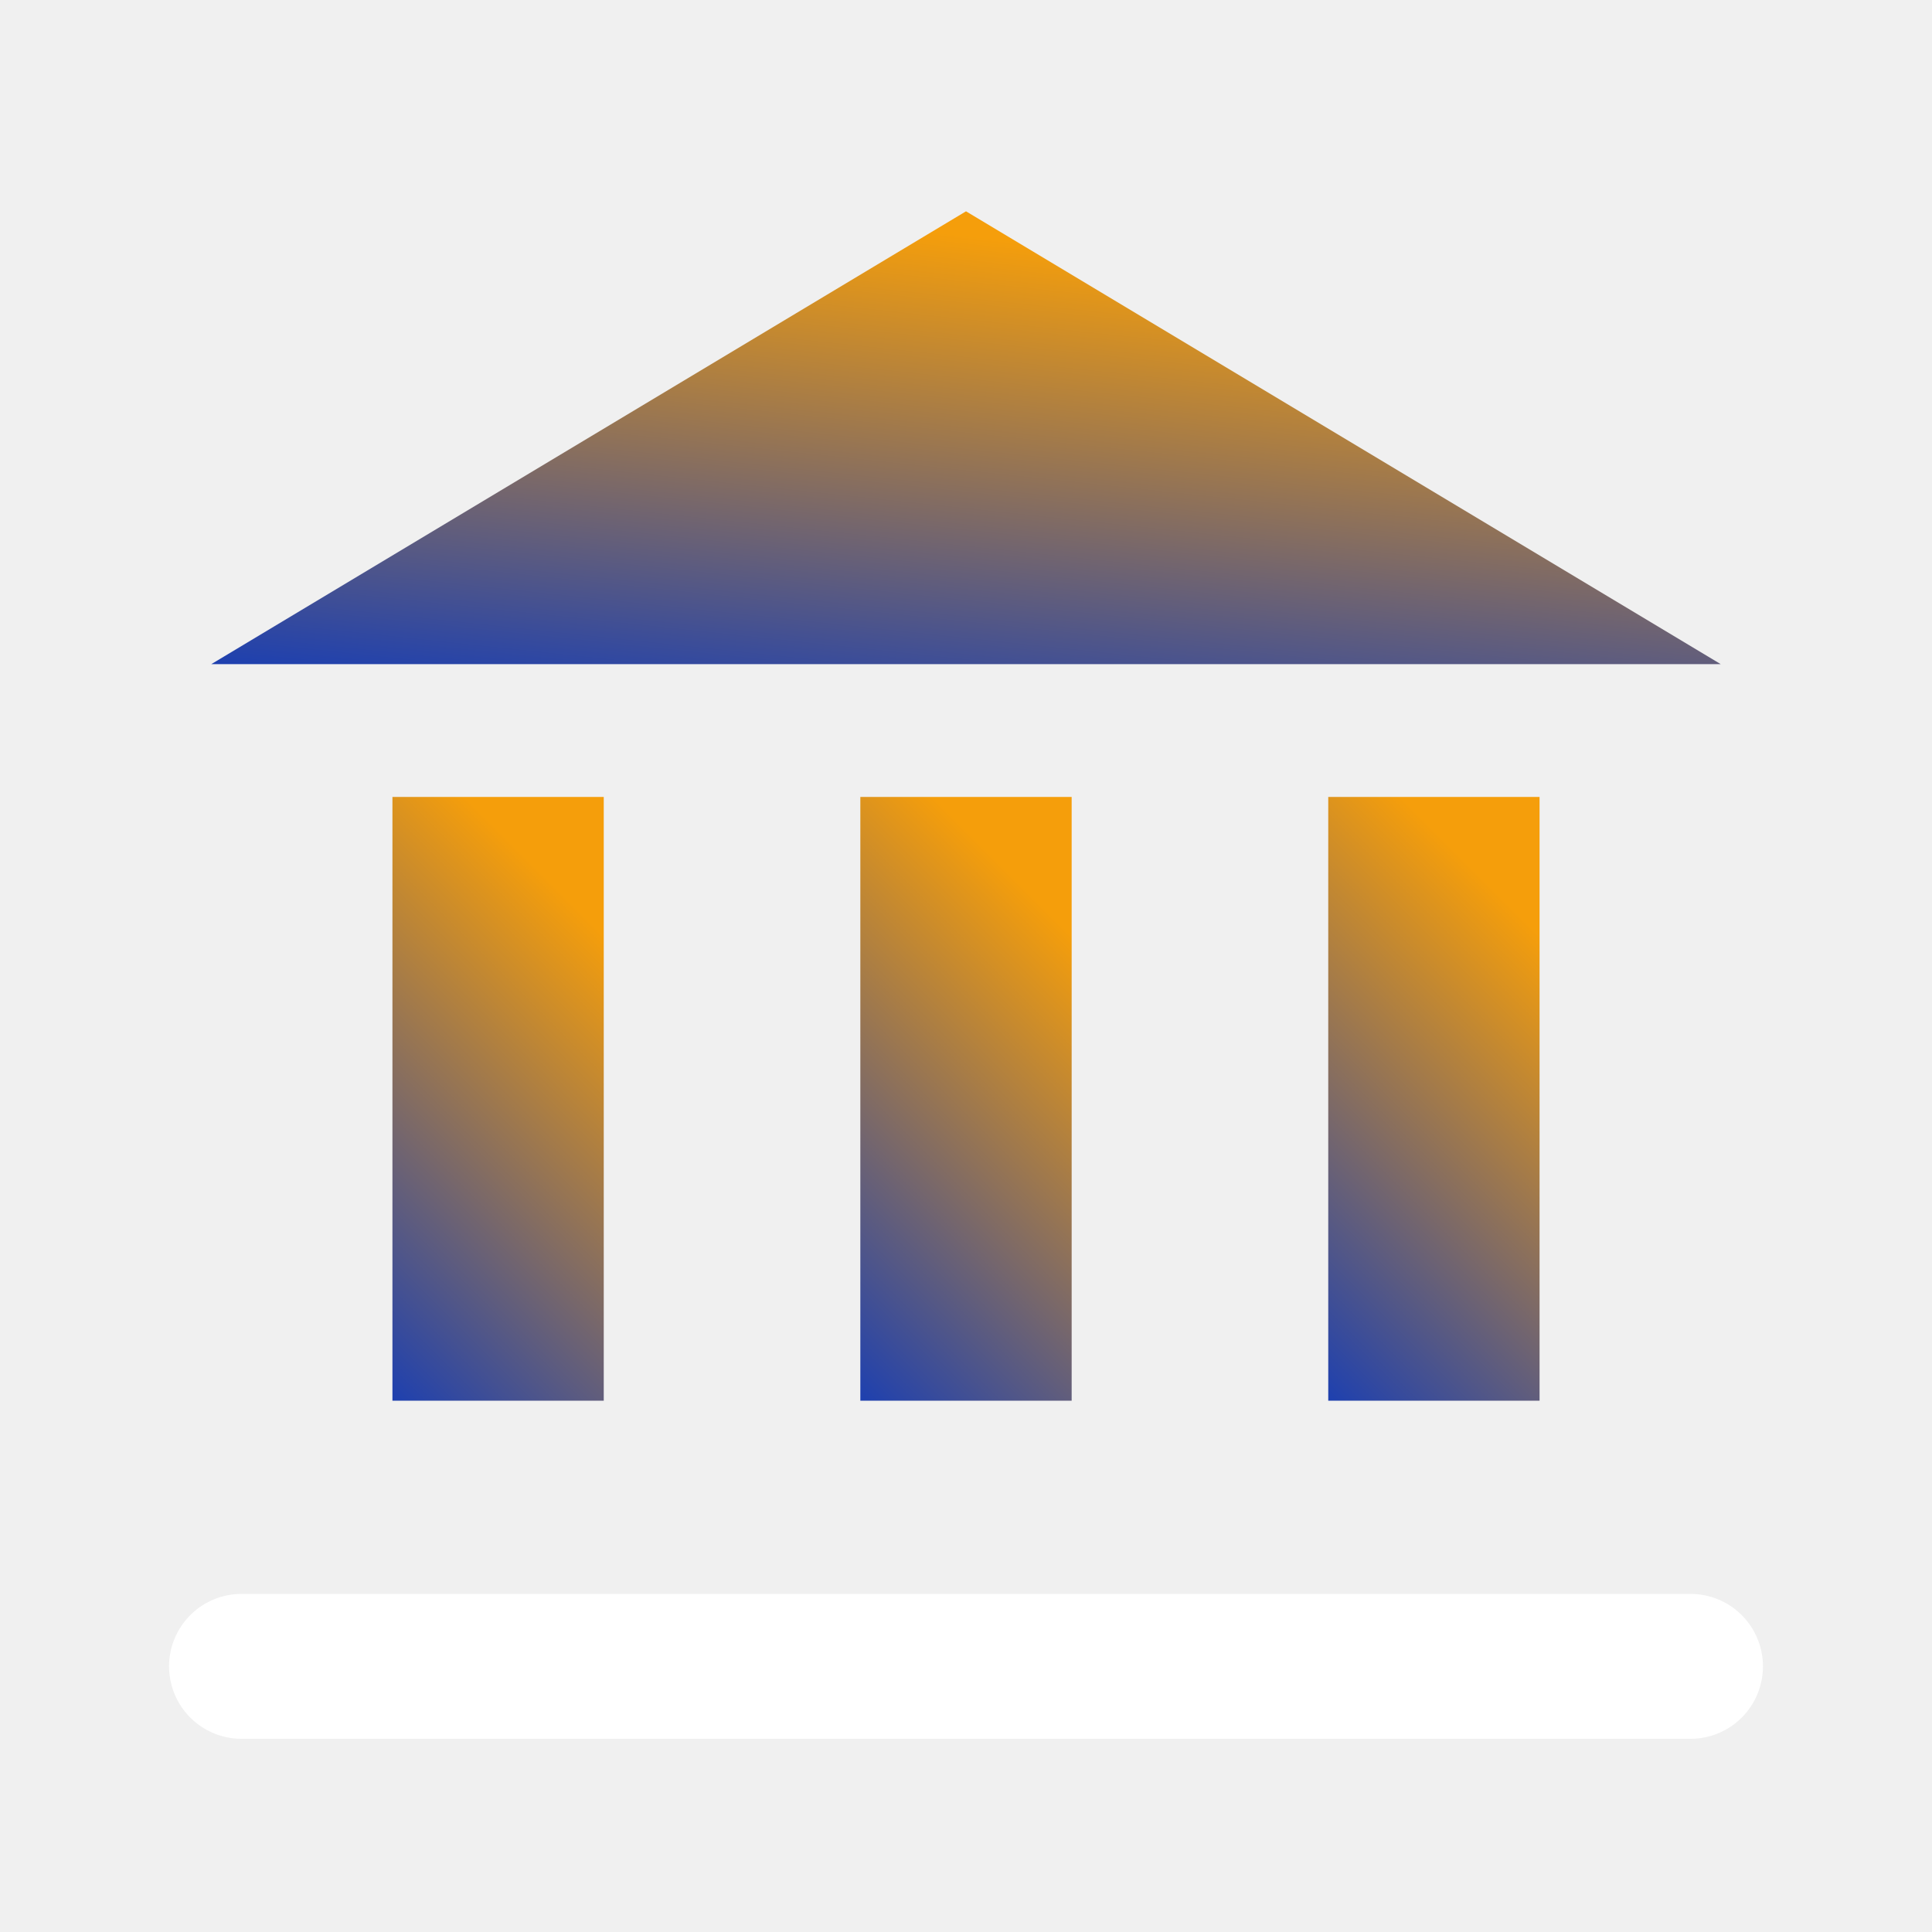
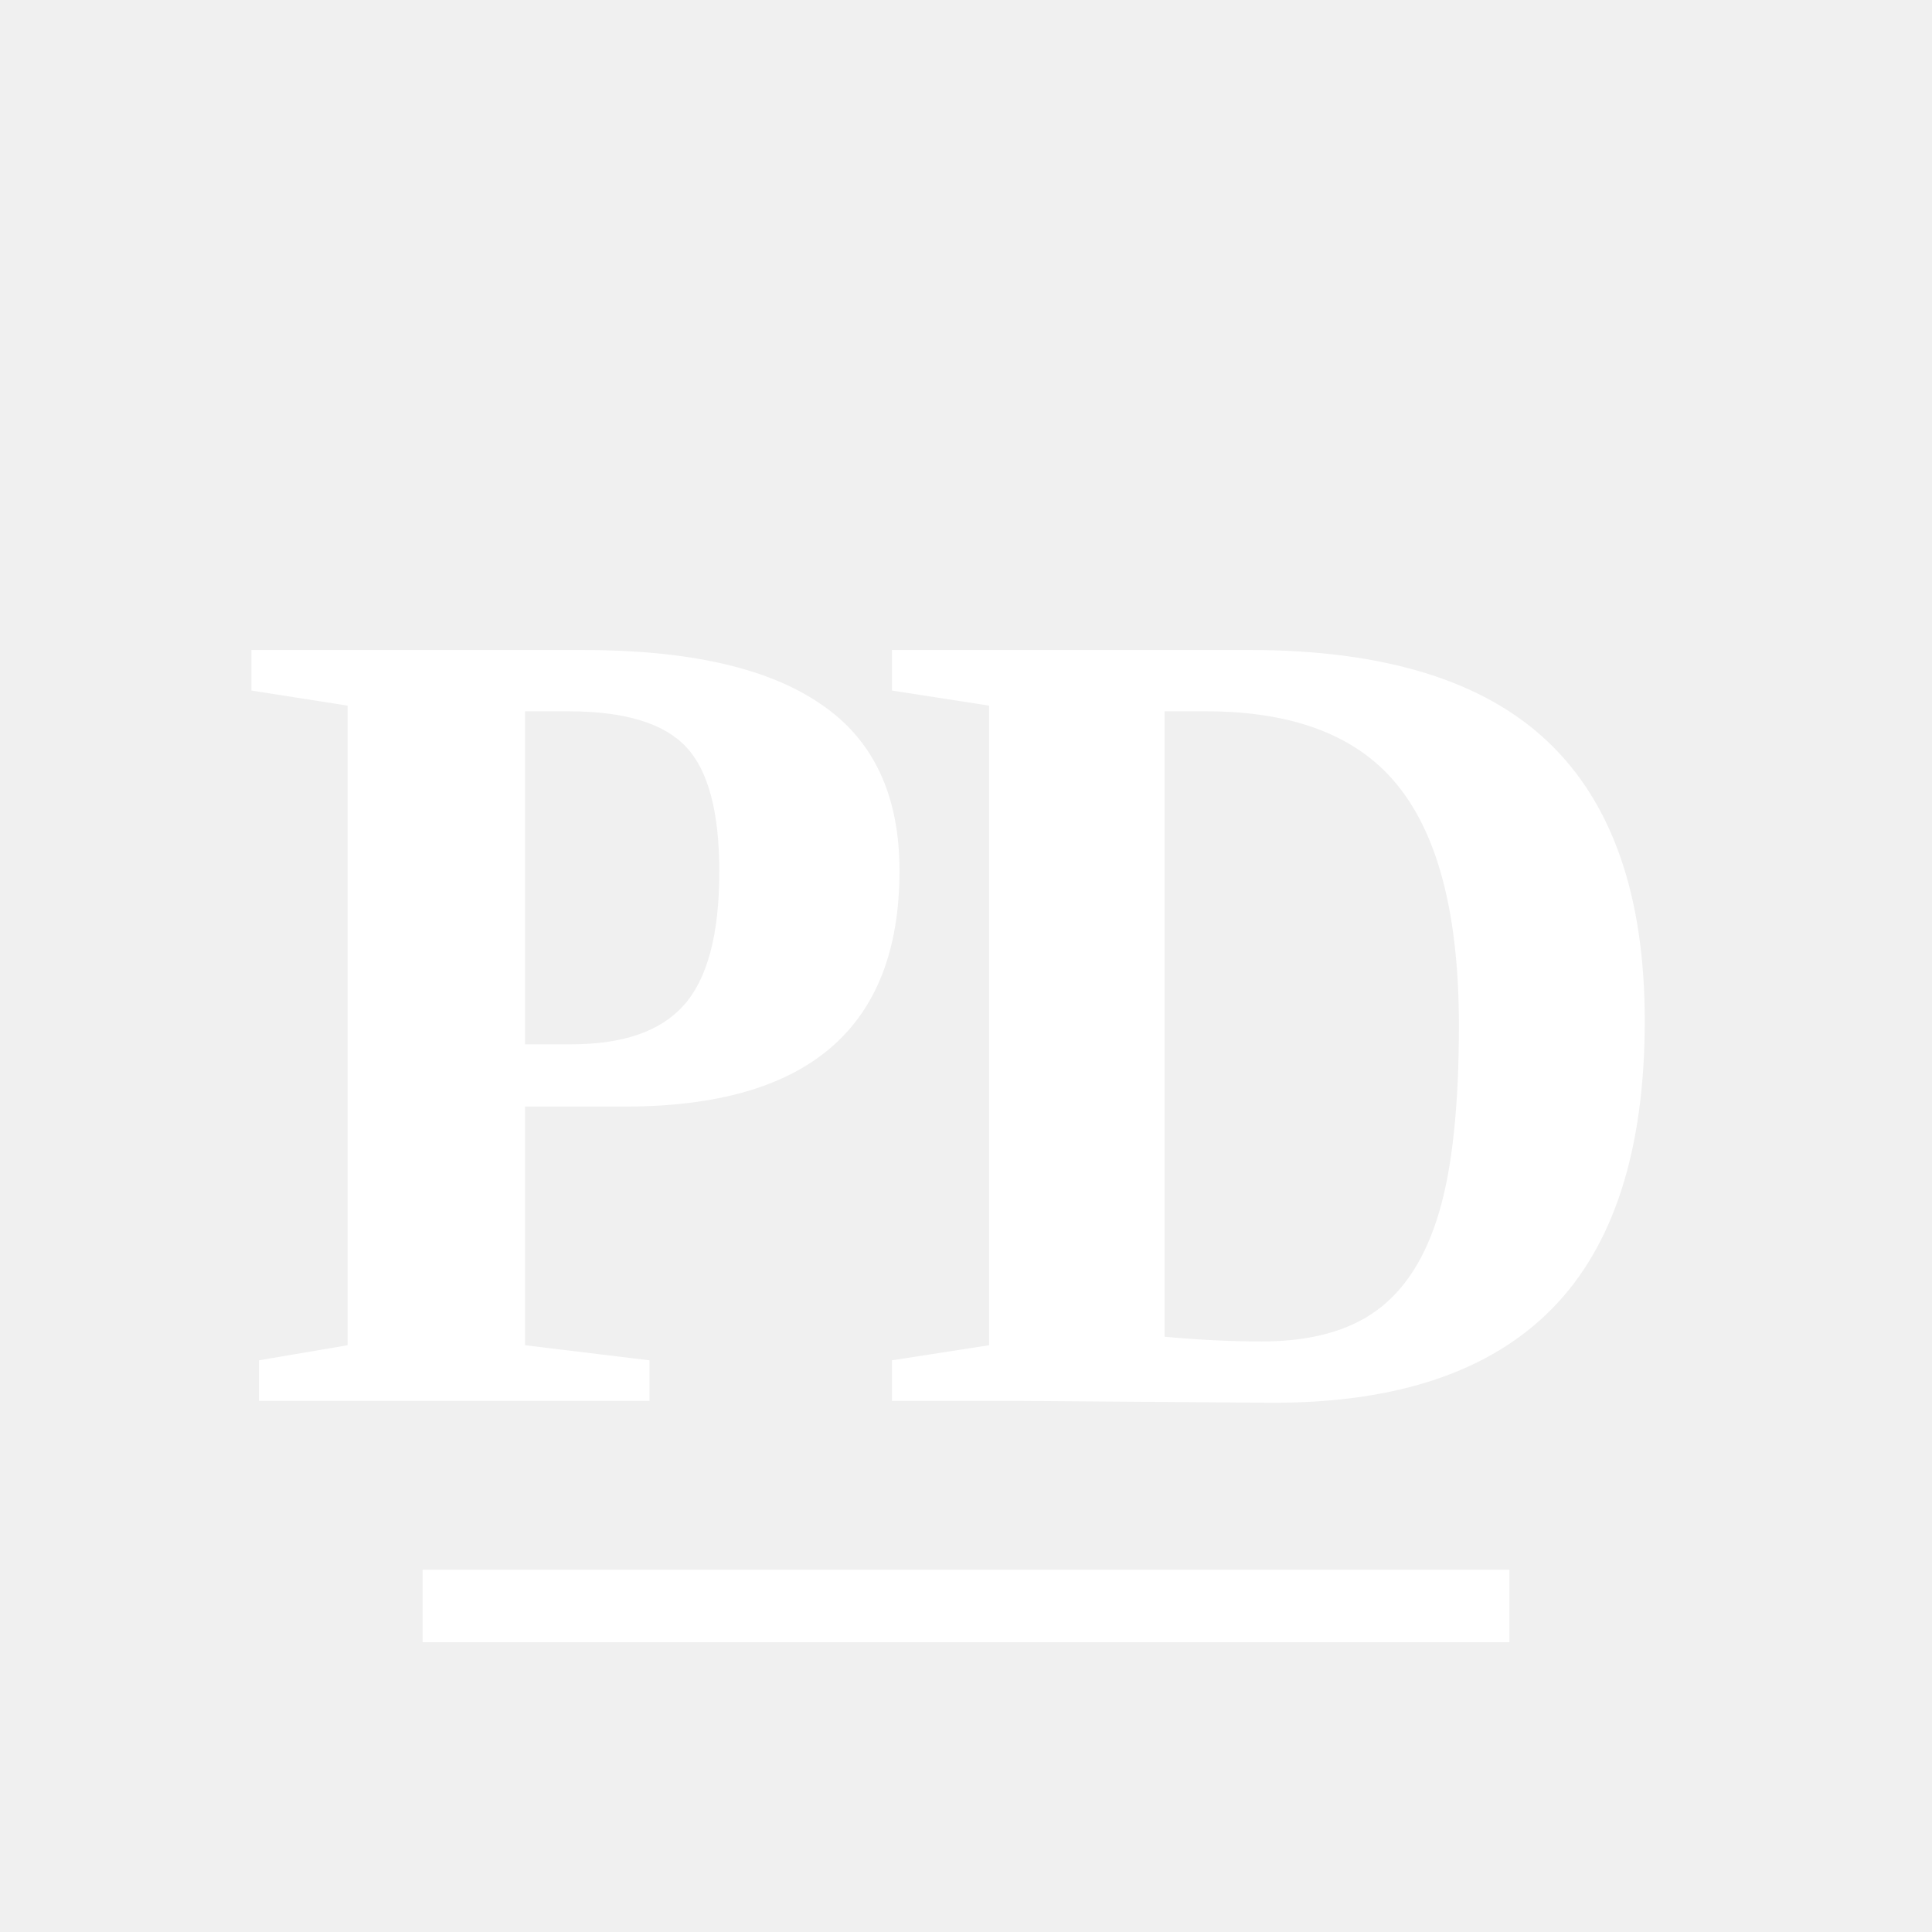
<svg xmlns="http://www.w3.org/2000/svg" width="512" height="512" viewBox="0 0 32 32" role="img" aria-label="Política Diária">
-   <defs>
-     <linearGradient id="pd-g" x1="0" y1="1" x2="0.35" y2="0">
-       <stop offset="0" stop-color="#1E40AF" />
-       <stop offset="1" stop-color="#F59E0B" />
-     </linearGradient>
-   </defs>
-   <g>
-     <path d="M16 3.5L28.5 11H3.5Z" fill="url(#pd-g)" />
-     <path d="M6.5 13.2H10V23.2H6.5Z" fill="url(#pd-g)" />
-     <path d="M14.25 13.2H17.75V23.2H14.25Z" fill="url(#pd-g)" />
-     <path d="M22 13.2H25.5V23.2H22Z" fill="url(#pd-g)" />
-     <path d="M4 27.6H28" stroke="#FFFFFF" stroke-width="2.4" stroke-linecap="round" fill="none" />
-   </g>
+   <text x="16" y="23.2" text-anchor="middle" font-family="Georgia, 'Times New Roman', serif" font-weight="700" font-size="19" letter-spacing="-1" fill="#FFFFFF">PD</text>
+   <path d="M7 26.6H25" stroke="#FFFFFF" stroke-width="1.2" />
</svg>
